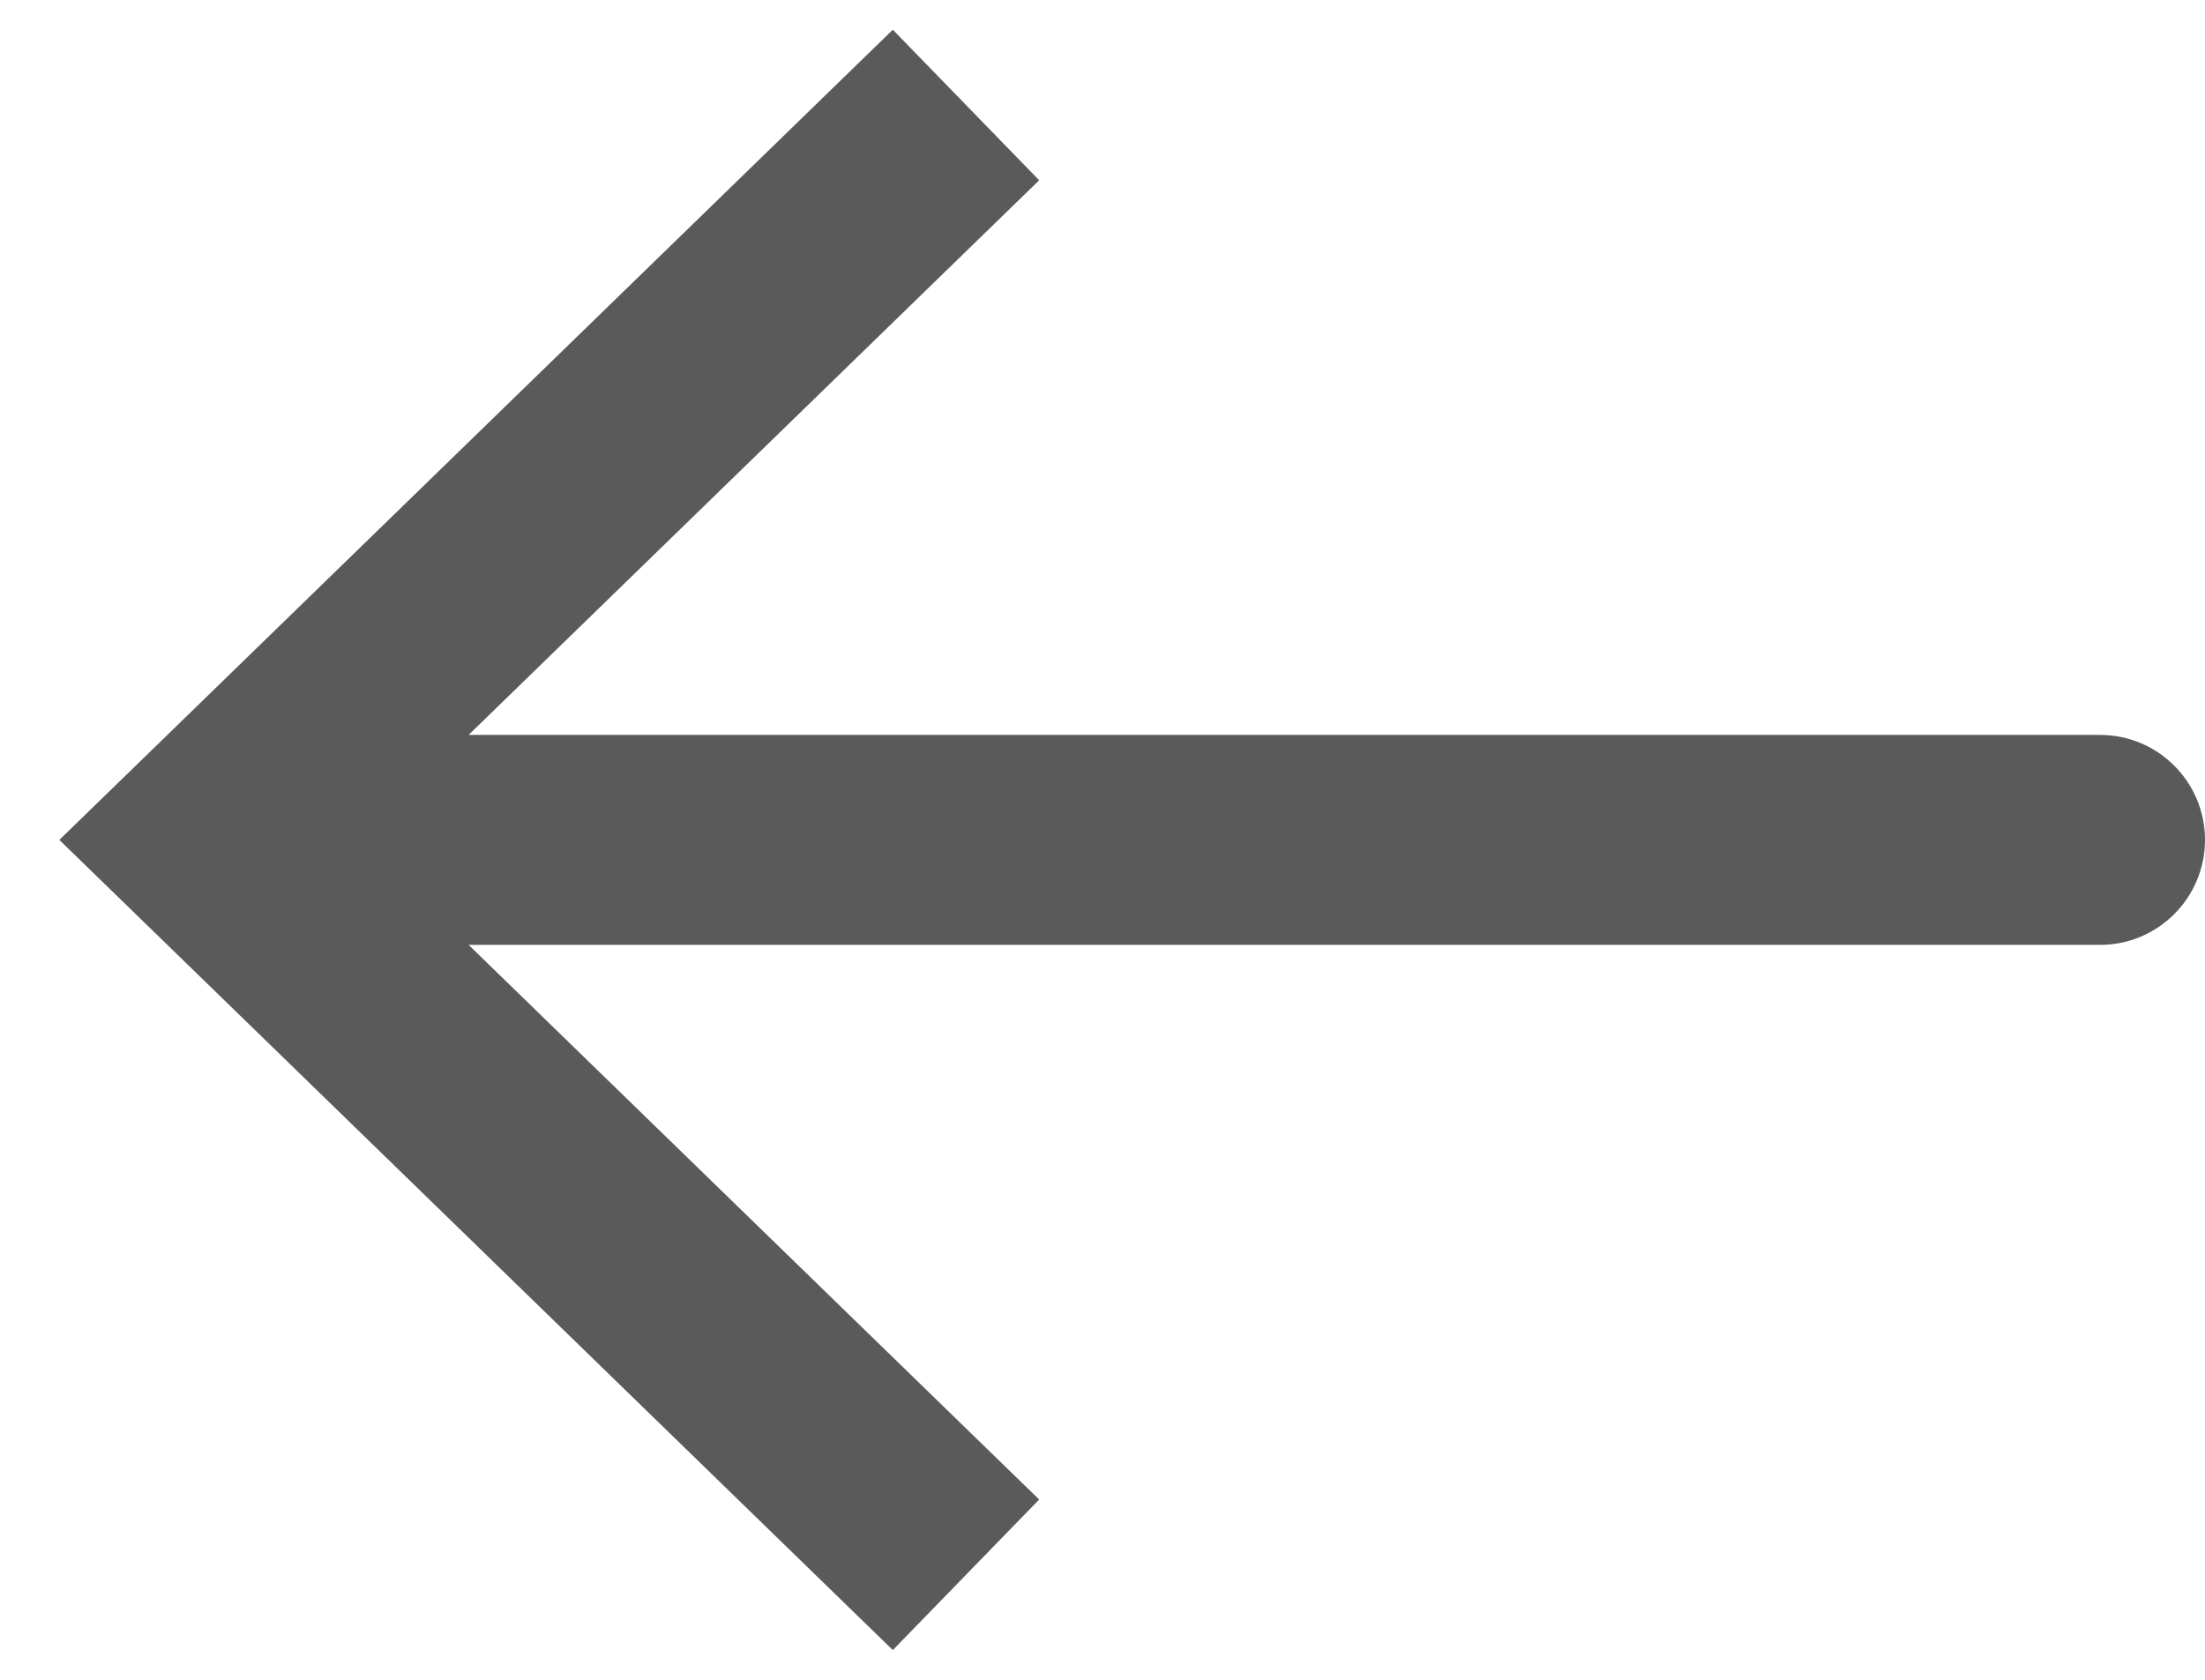
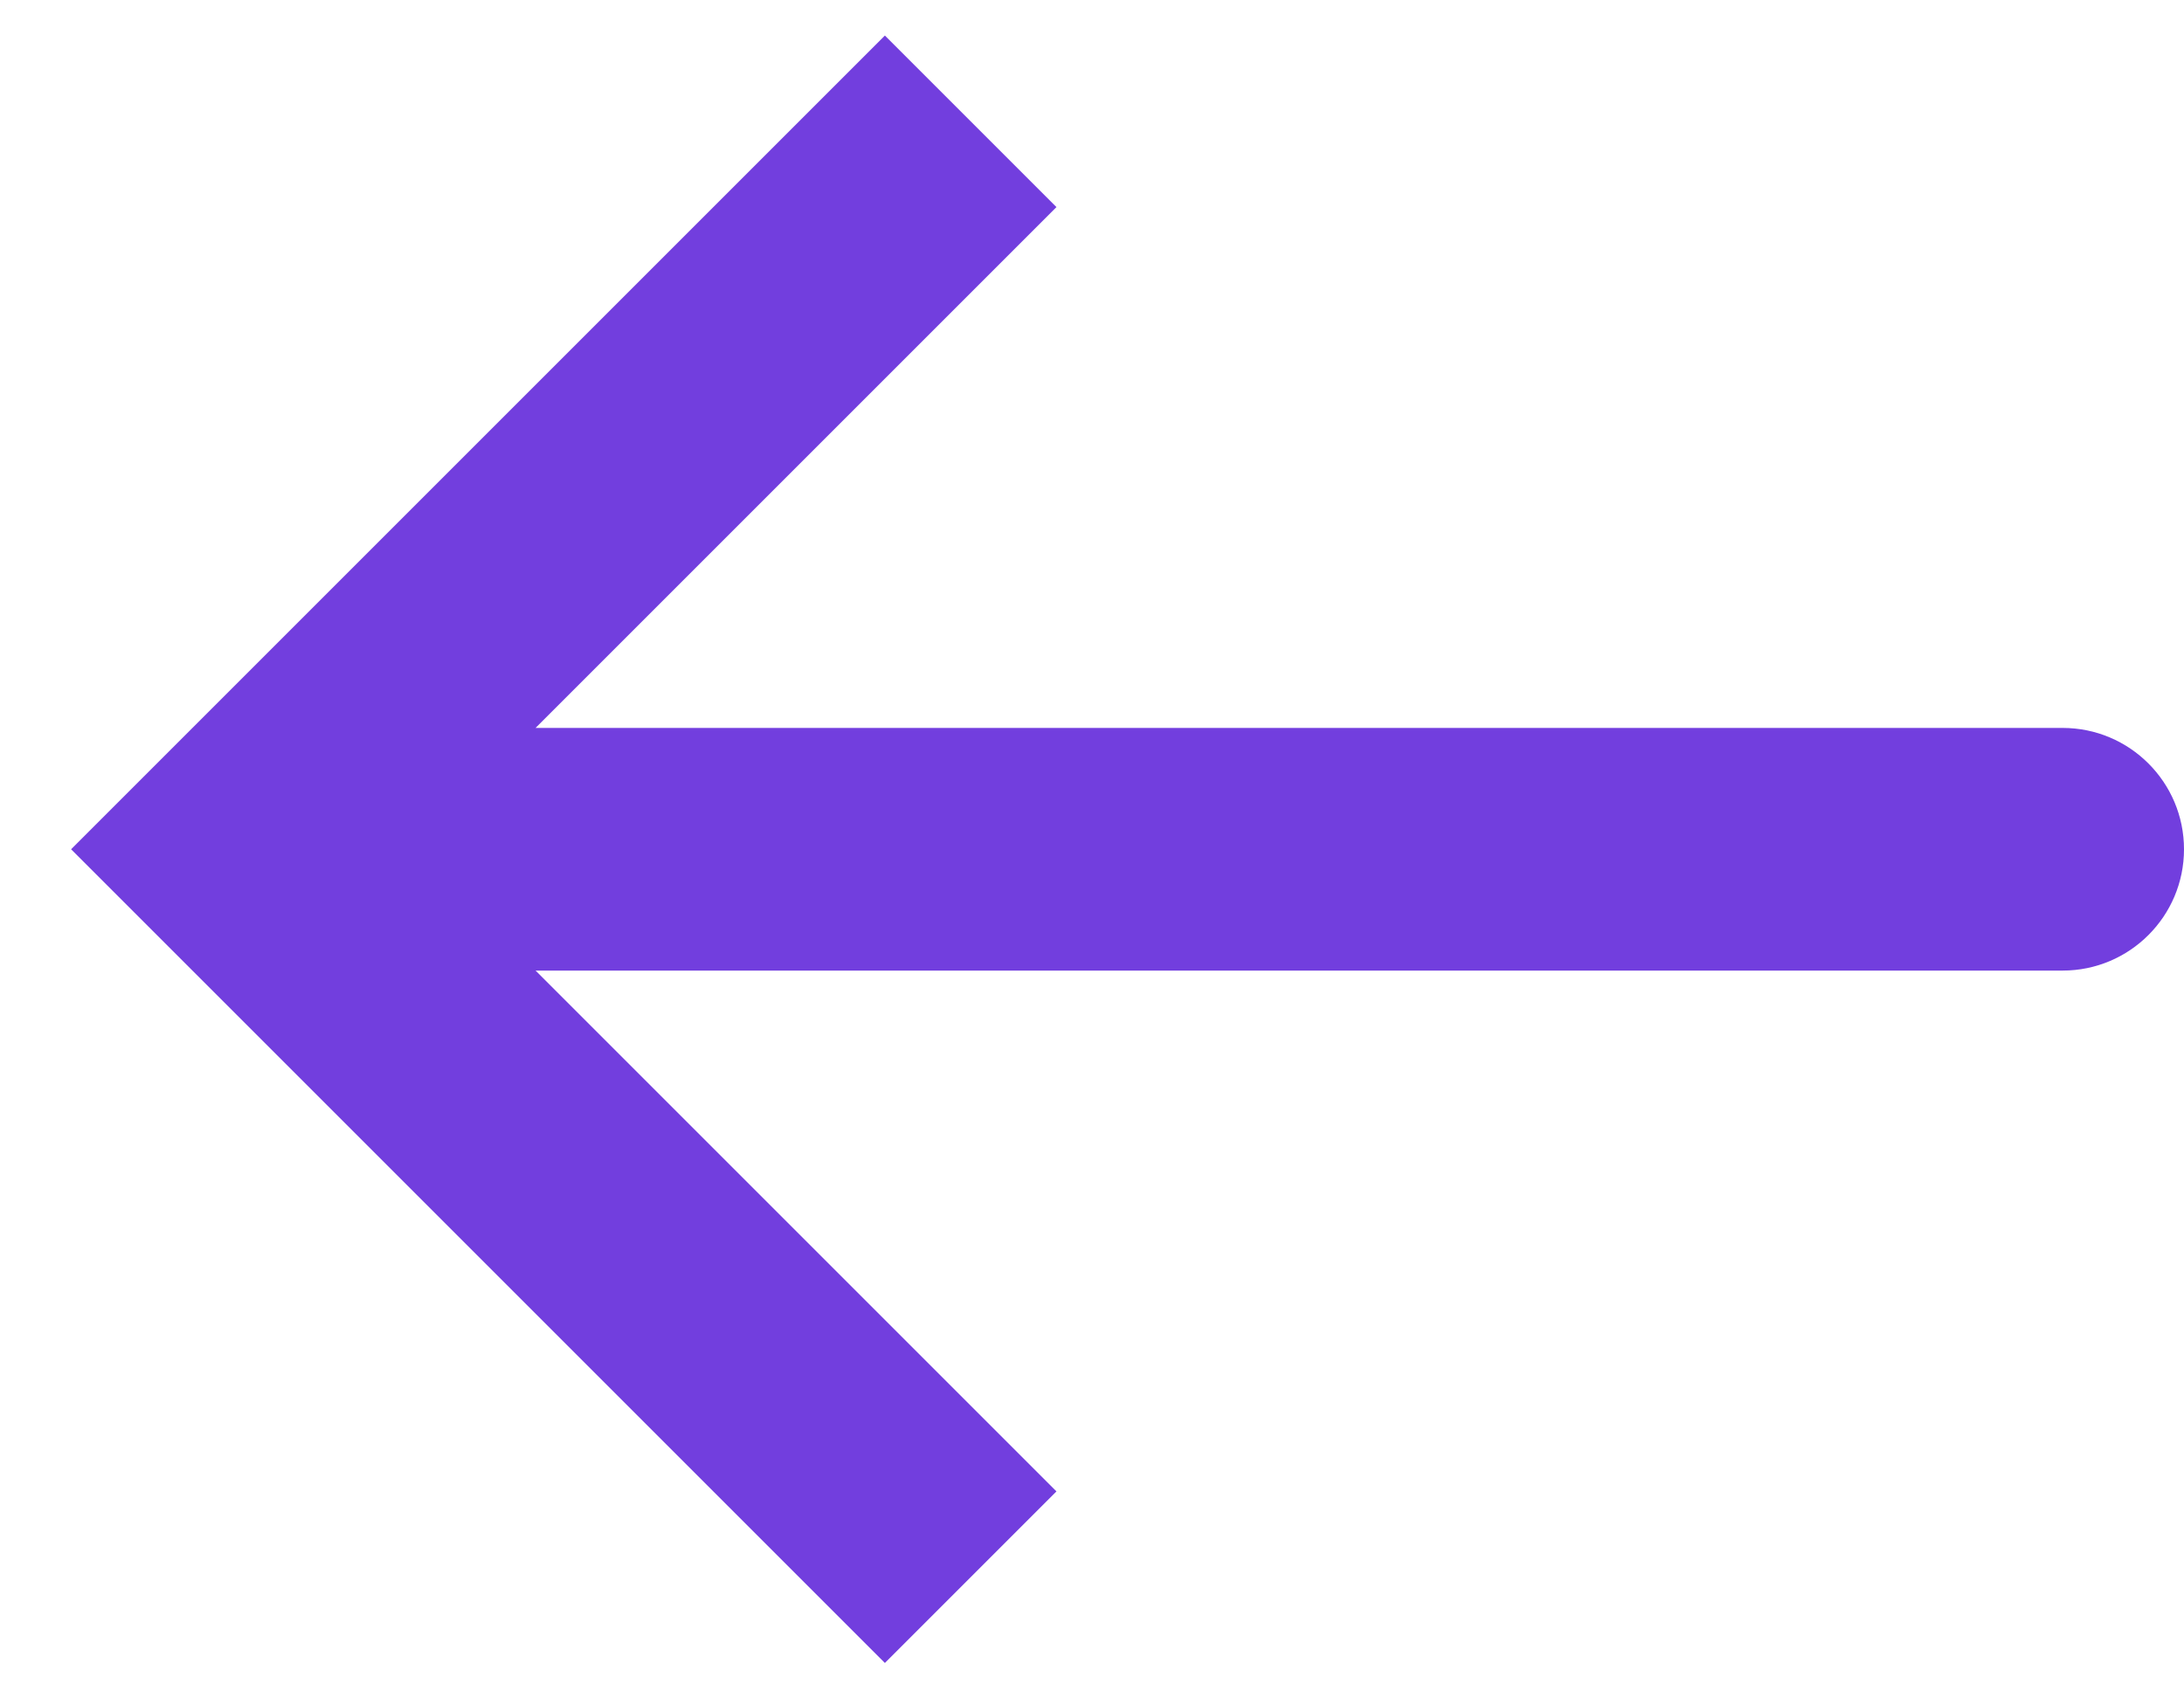
- <svg xmlns="http://www.w3.org/2000/svg" width="21" height="16" viewBox="0 0 21 16" fill="none">
-   <path d="M2 8L1.303 7.283L0.565 8L1.303 8.717L2 8ZM20 9C20.552 9 21 8.552 21 8C21 7.448 20.552 7 20 7V9ZM8.503 0.283L1.303 7.283L2.697 8.717L9.897 1.717L8.503 0.283ZM1.303 8.717L8.503 15.717L9.897 14.283L2.697 7.283L1.303 8.717ZM2 9H20V7H2V9Z" fill="#5A5A5A" />
+ <svg xmlns="http://www.w3.org/2000/svg" width="18" height="14" viewBox="0 0 18 14" fill="none">
+   <path d="M2 7L1.293 6.293L0.586 7L1.293 7.707L2 7ZM17 8C17.552 8 18 7.552 18 7C18 6.448 17.552 6 17 6V8ZM7.293 0.293L1.293 6.293L2.707 7.707L8.707 1.707L7.293 0.293ZM1.293 7.707L7.293 13.707L8.707 12.293L2.707 6.293L1.293 7.707ZM2 8H17V6H2V8Z" fill="#723EDE" />
</svg>
